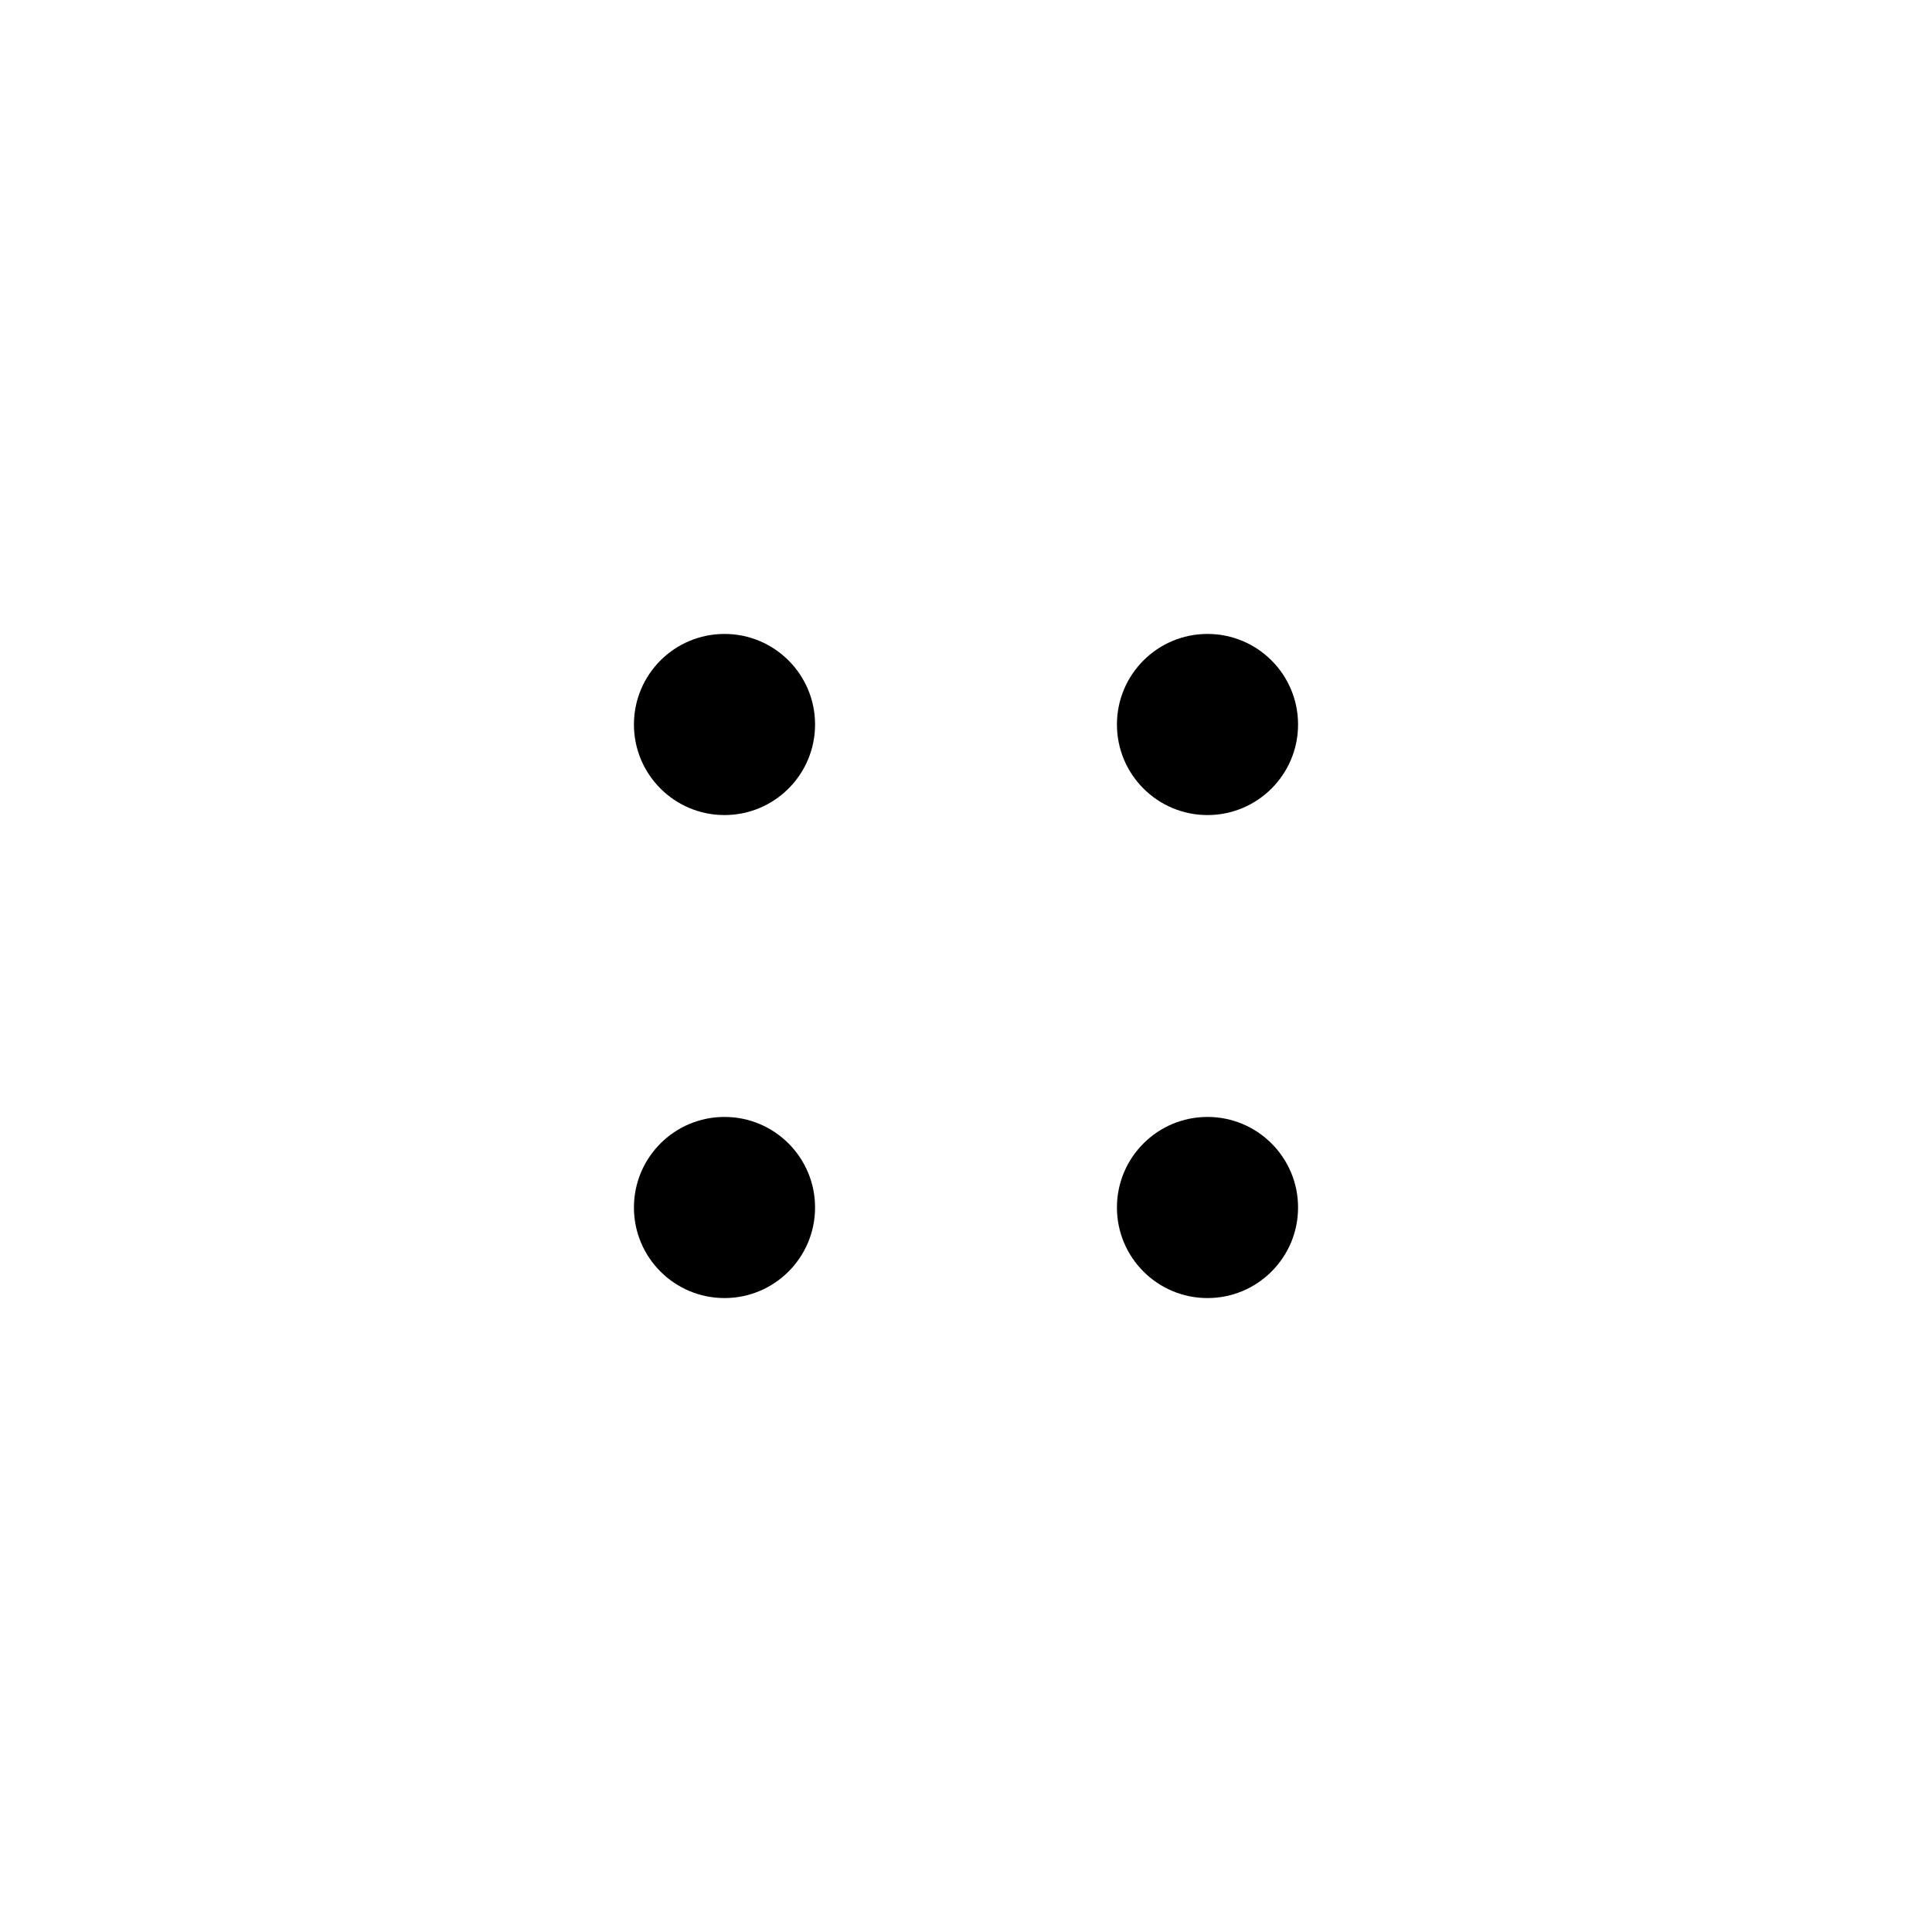
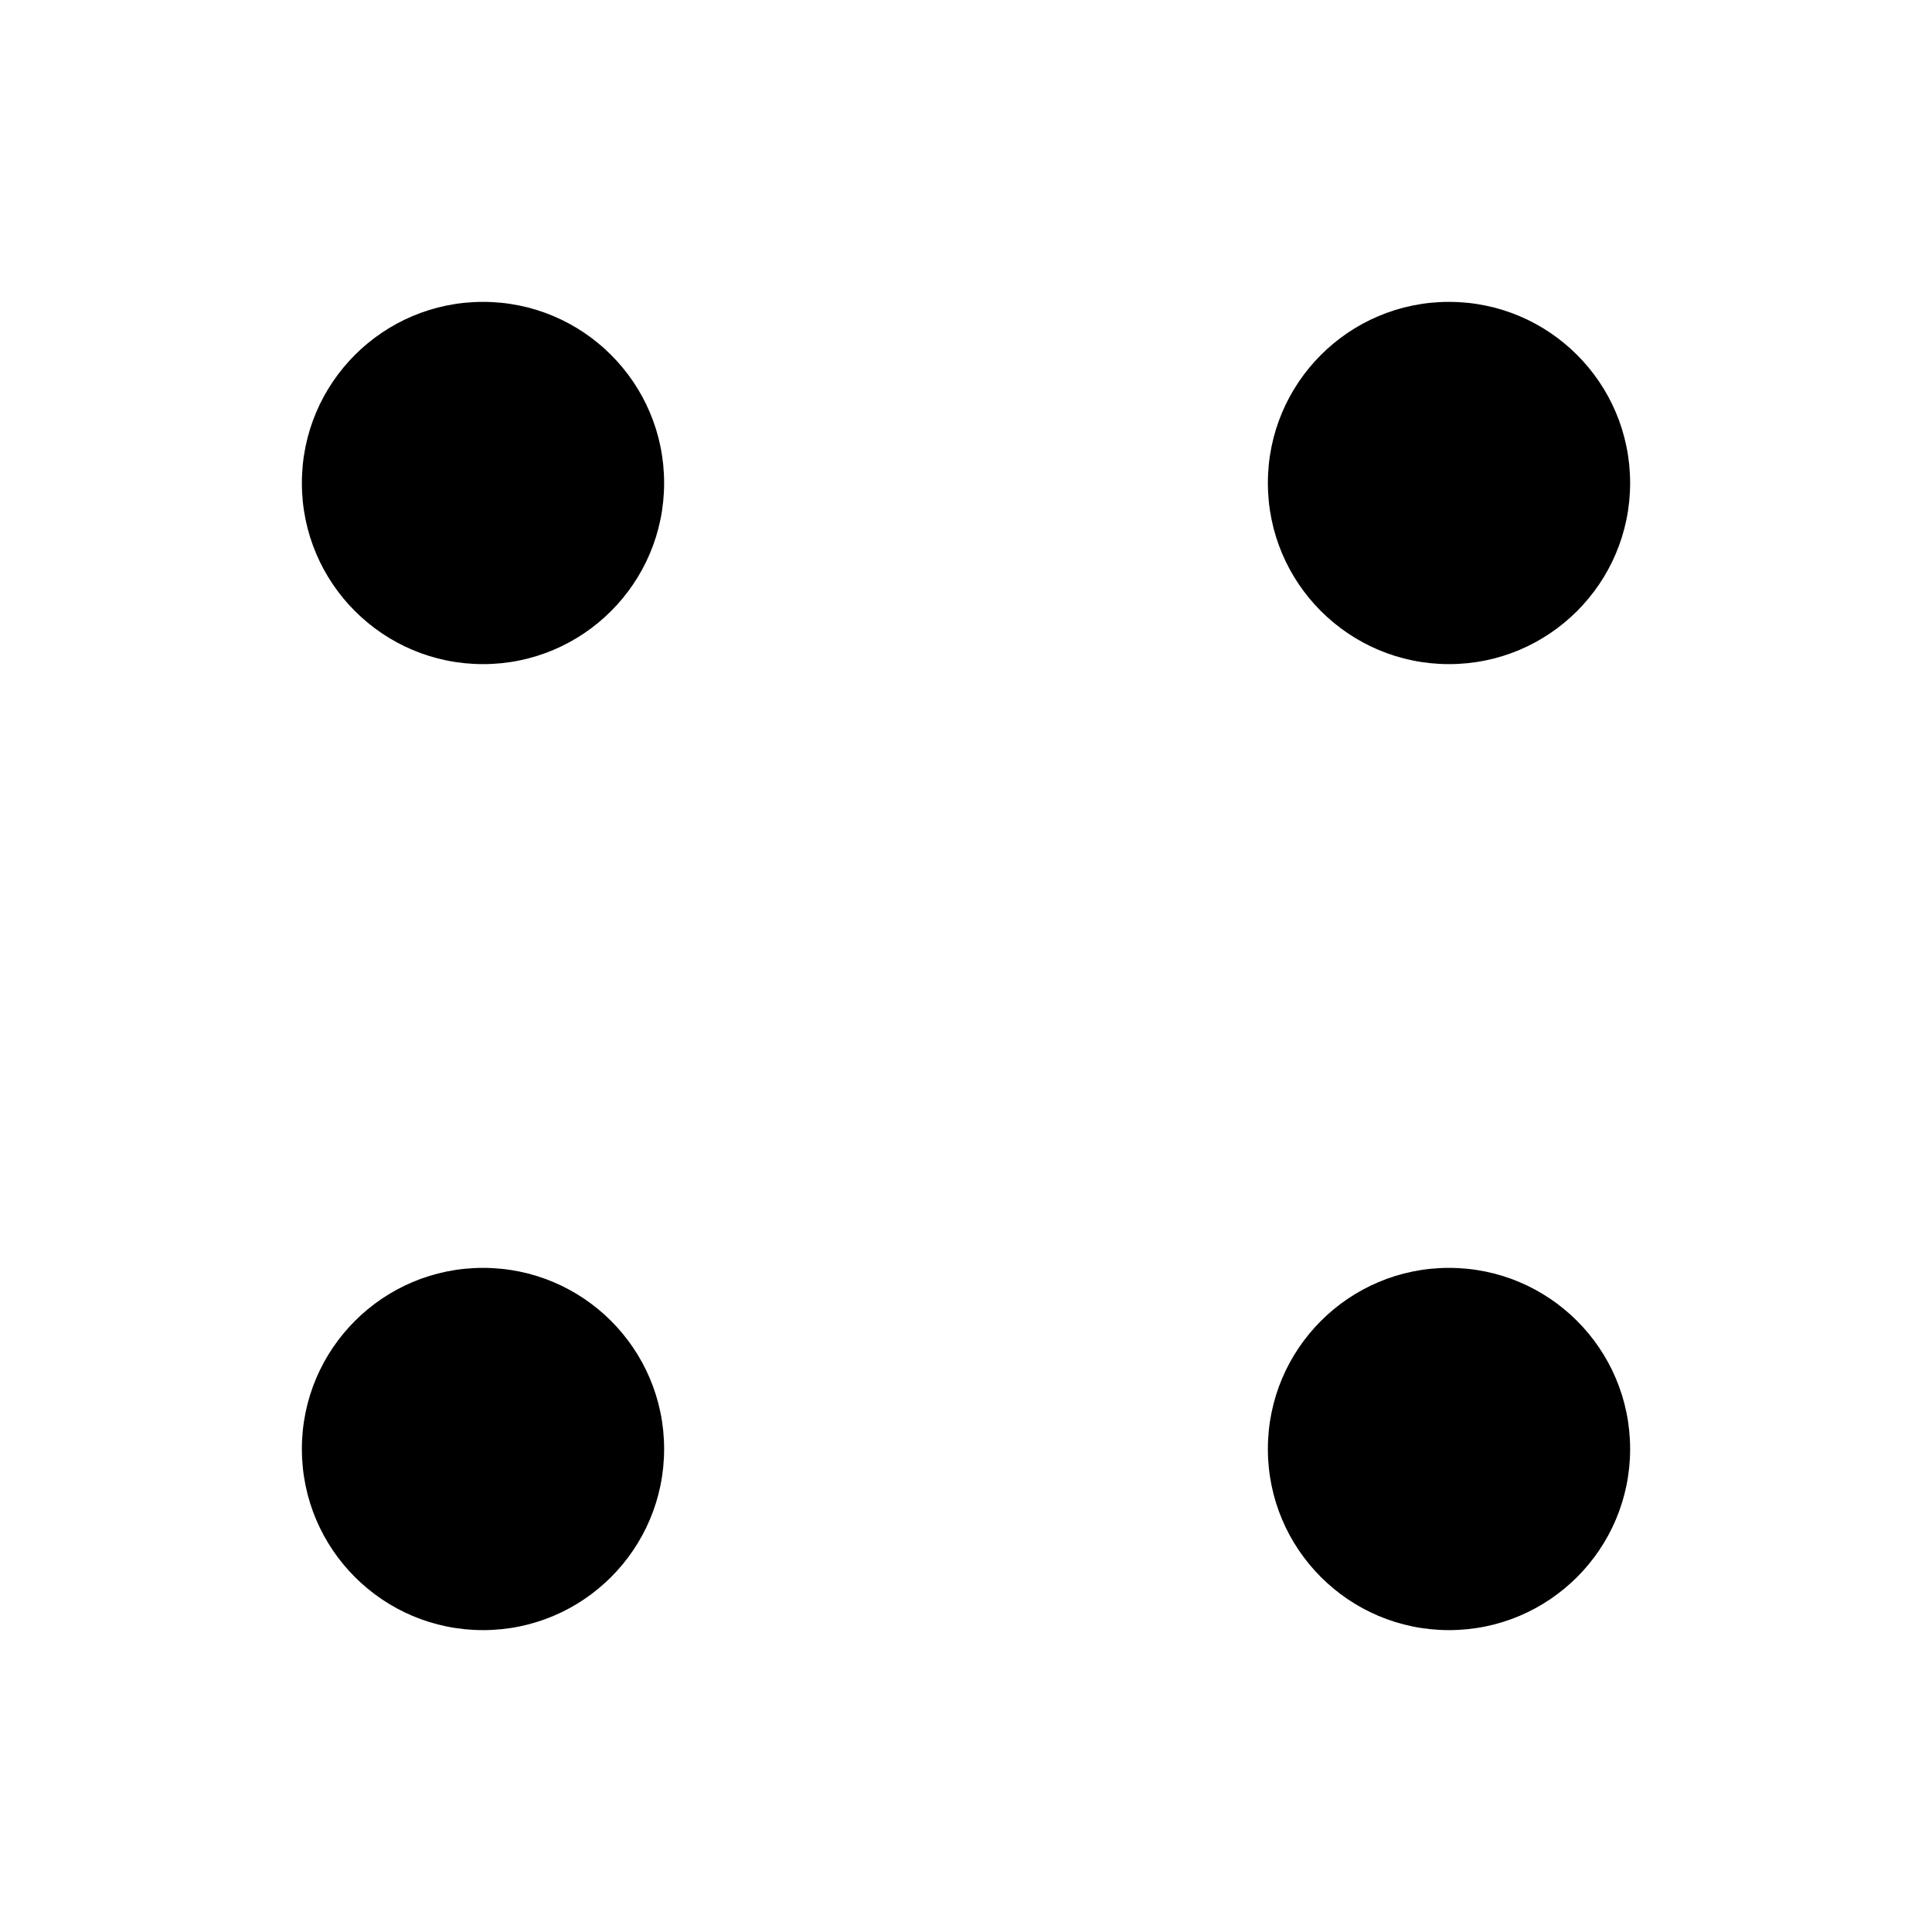
- <svg xmlns="http://www.w3.org/2000/svg" viewBox="0 0 64 64">
+ <svg xmlns="http://www.w3.org/2000/svg" width="32" height="32">
+   <circle cx="8" cy="8" r="3" fill="black" />
+   <circle cx="8" cy="24" r="3" fill="black" />
+   <circle cx="24" cy="8" r="3" fill="black" />
  <circle cx="24" cy="24" r="3" fill="black" />
-   <circle cx="24" cy="40" r="3" fill="black" />
-   <circle cx="40" cy="24" r="3" fill="black" />
-   <circle cx="40" cy="40" r="3" fill="black" />
</svg>
